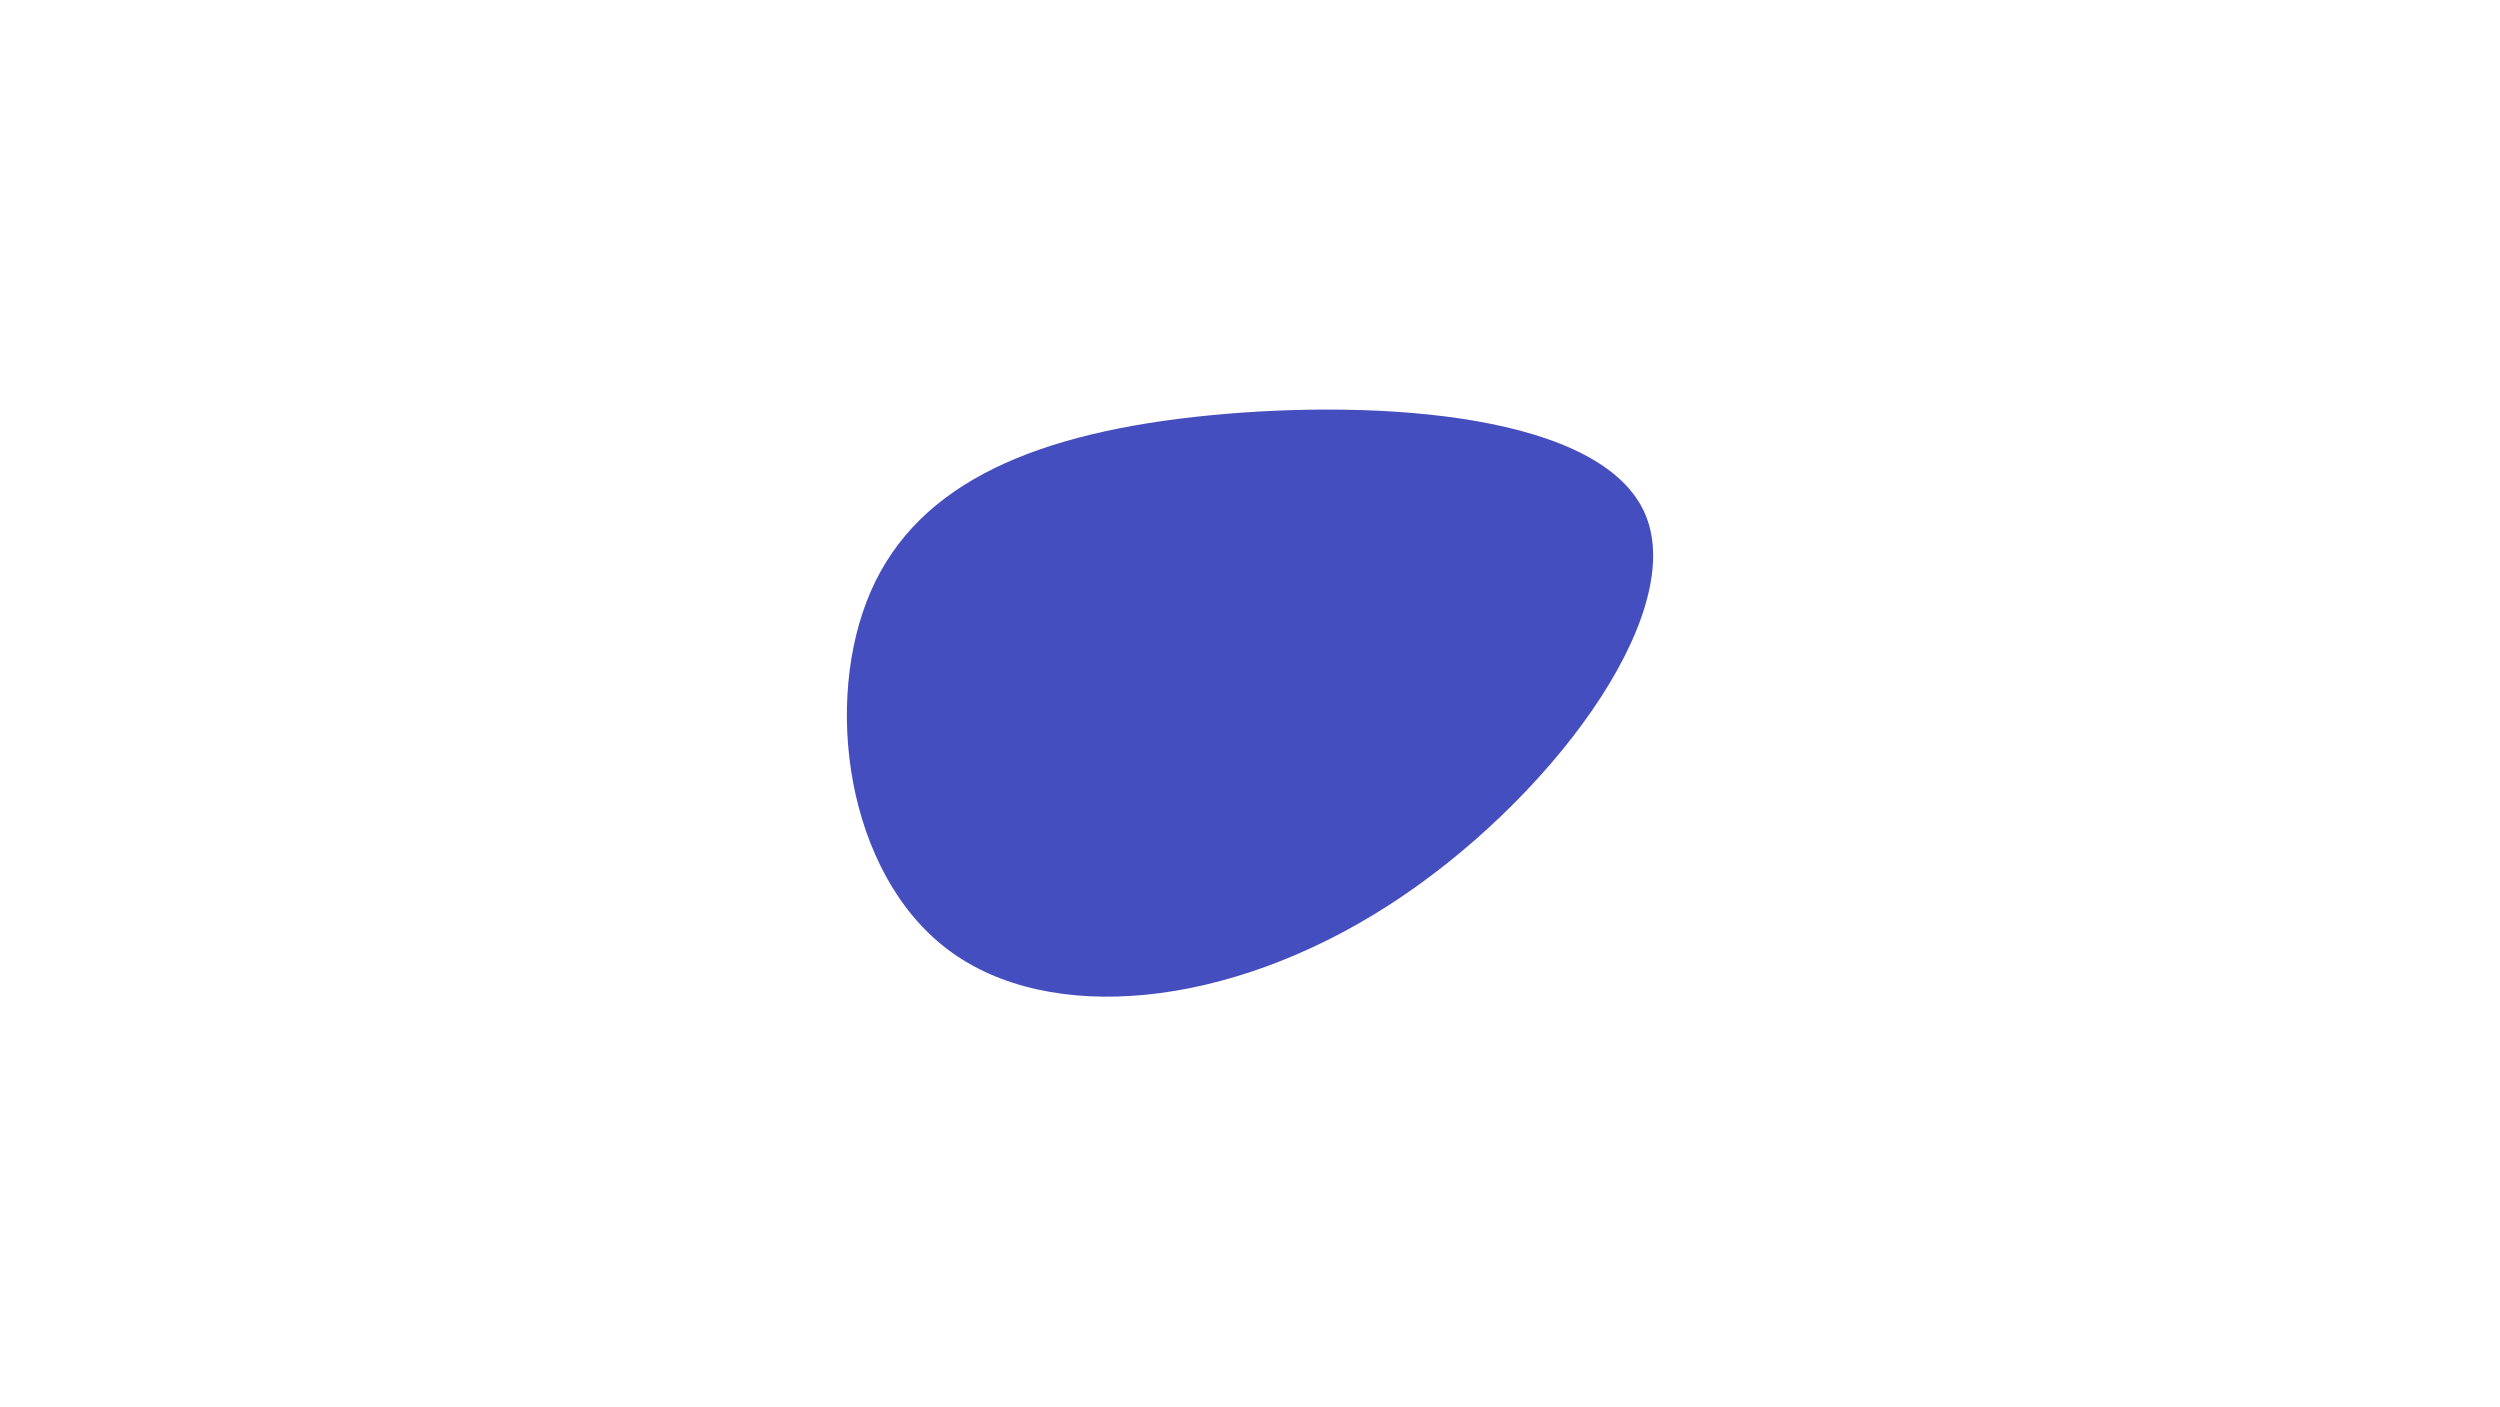
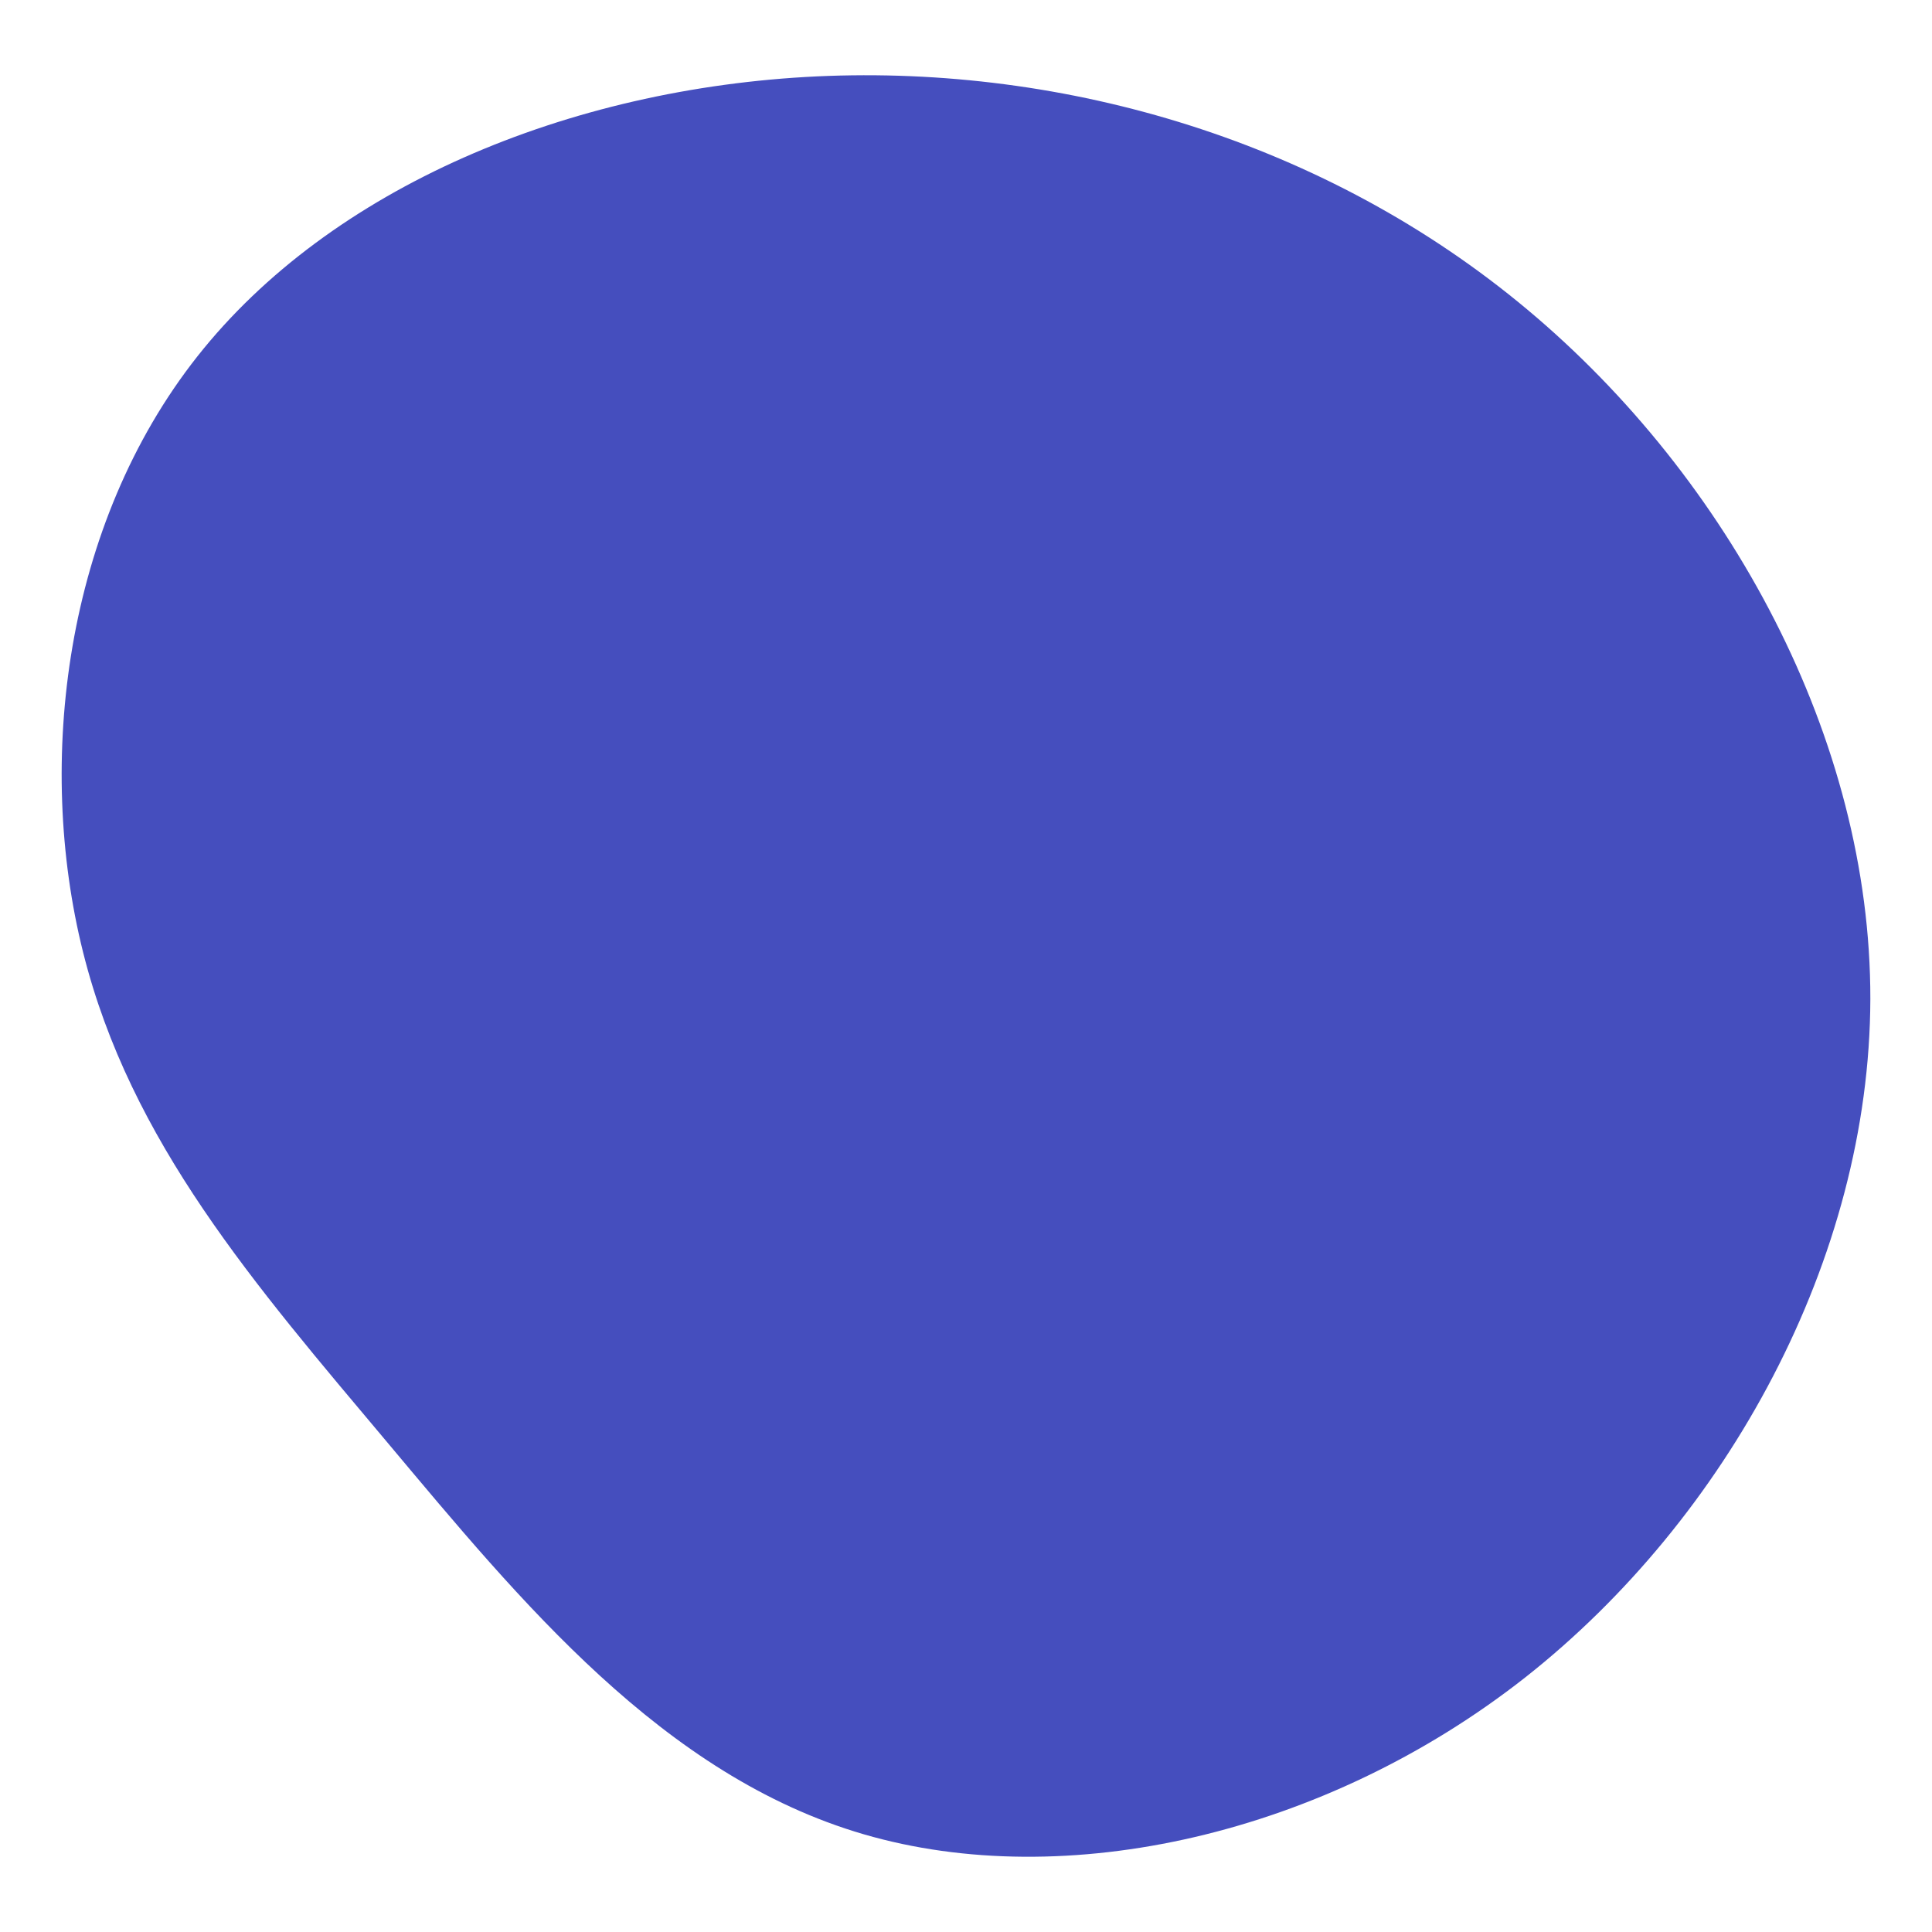
- <svg xmlns="http://www.w3.org/2000/svg" id="visual" viewBox="0 0 1920 1080" width="1920" height="1080" version="1.1">
-   <g transform="translate(889.6011 496.7704)">
-     <path d="M374.3 -101C406.3 -23.3 298.9 120.2 176.4 198.8C53.9 277.5 -83.9 291.2 -161.8 232.4C-239.7 173.5 -257.7 41.9 -220.8 -42.7C-183.9 -127.2 -91.9 -164.9 39.6 -177.8C171.2 -190.6 342.4 -178.7 374.3 -101" fill="#454ebe" />
+ <svg xmlns="http://www.w3.org/2000/svg" id="visual" viewBox="0 0 900 900" width="900" height="900" version="1.1">
+   <g transform="translate(375.0768 465.5837)">
+     <path d="M336.5 -321.3C430.3 -242.8 496.4 -121.4 496.2 -0.2C495.9 120.9 429.3 241.8 335.6 315.7C241.8 389.5 120.9 416.2 27.3 388.9C-66.3 361.6 -132.6 280.3 -194.6 206.4C-256.6 132.6 -314.3 66.3 -336.4 -22.1C-358.5 -110.5 -345.1 -221.1 -283.1 -299.6C-221.1 -378.1 -110.5 -424.5 5.4 -430C121.4 -435.4 242.8 -399.8 336.5 -321.3" fill="#454ebe" />
  </g>
</svg>
